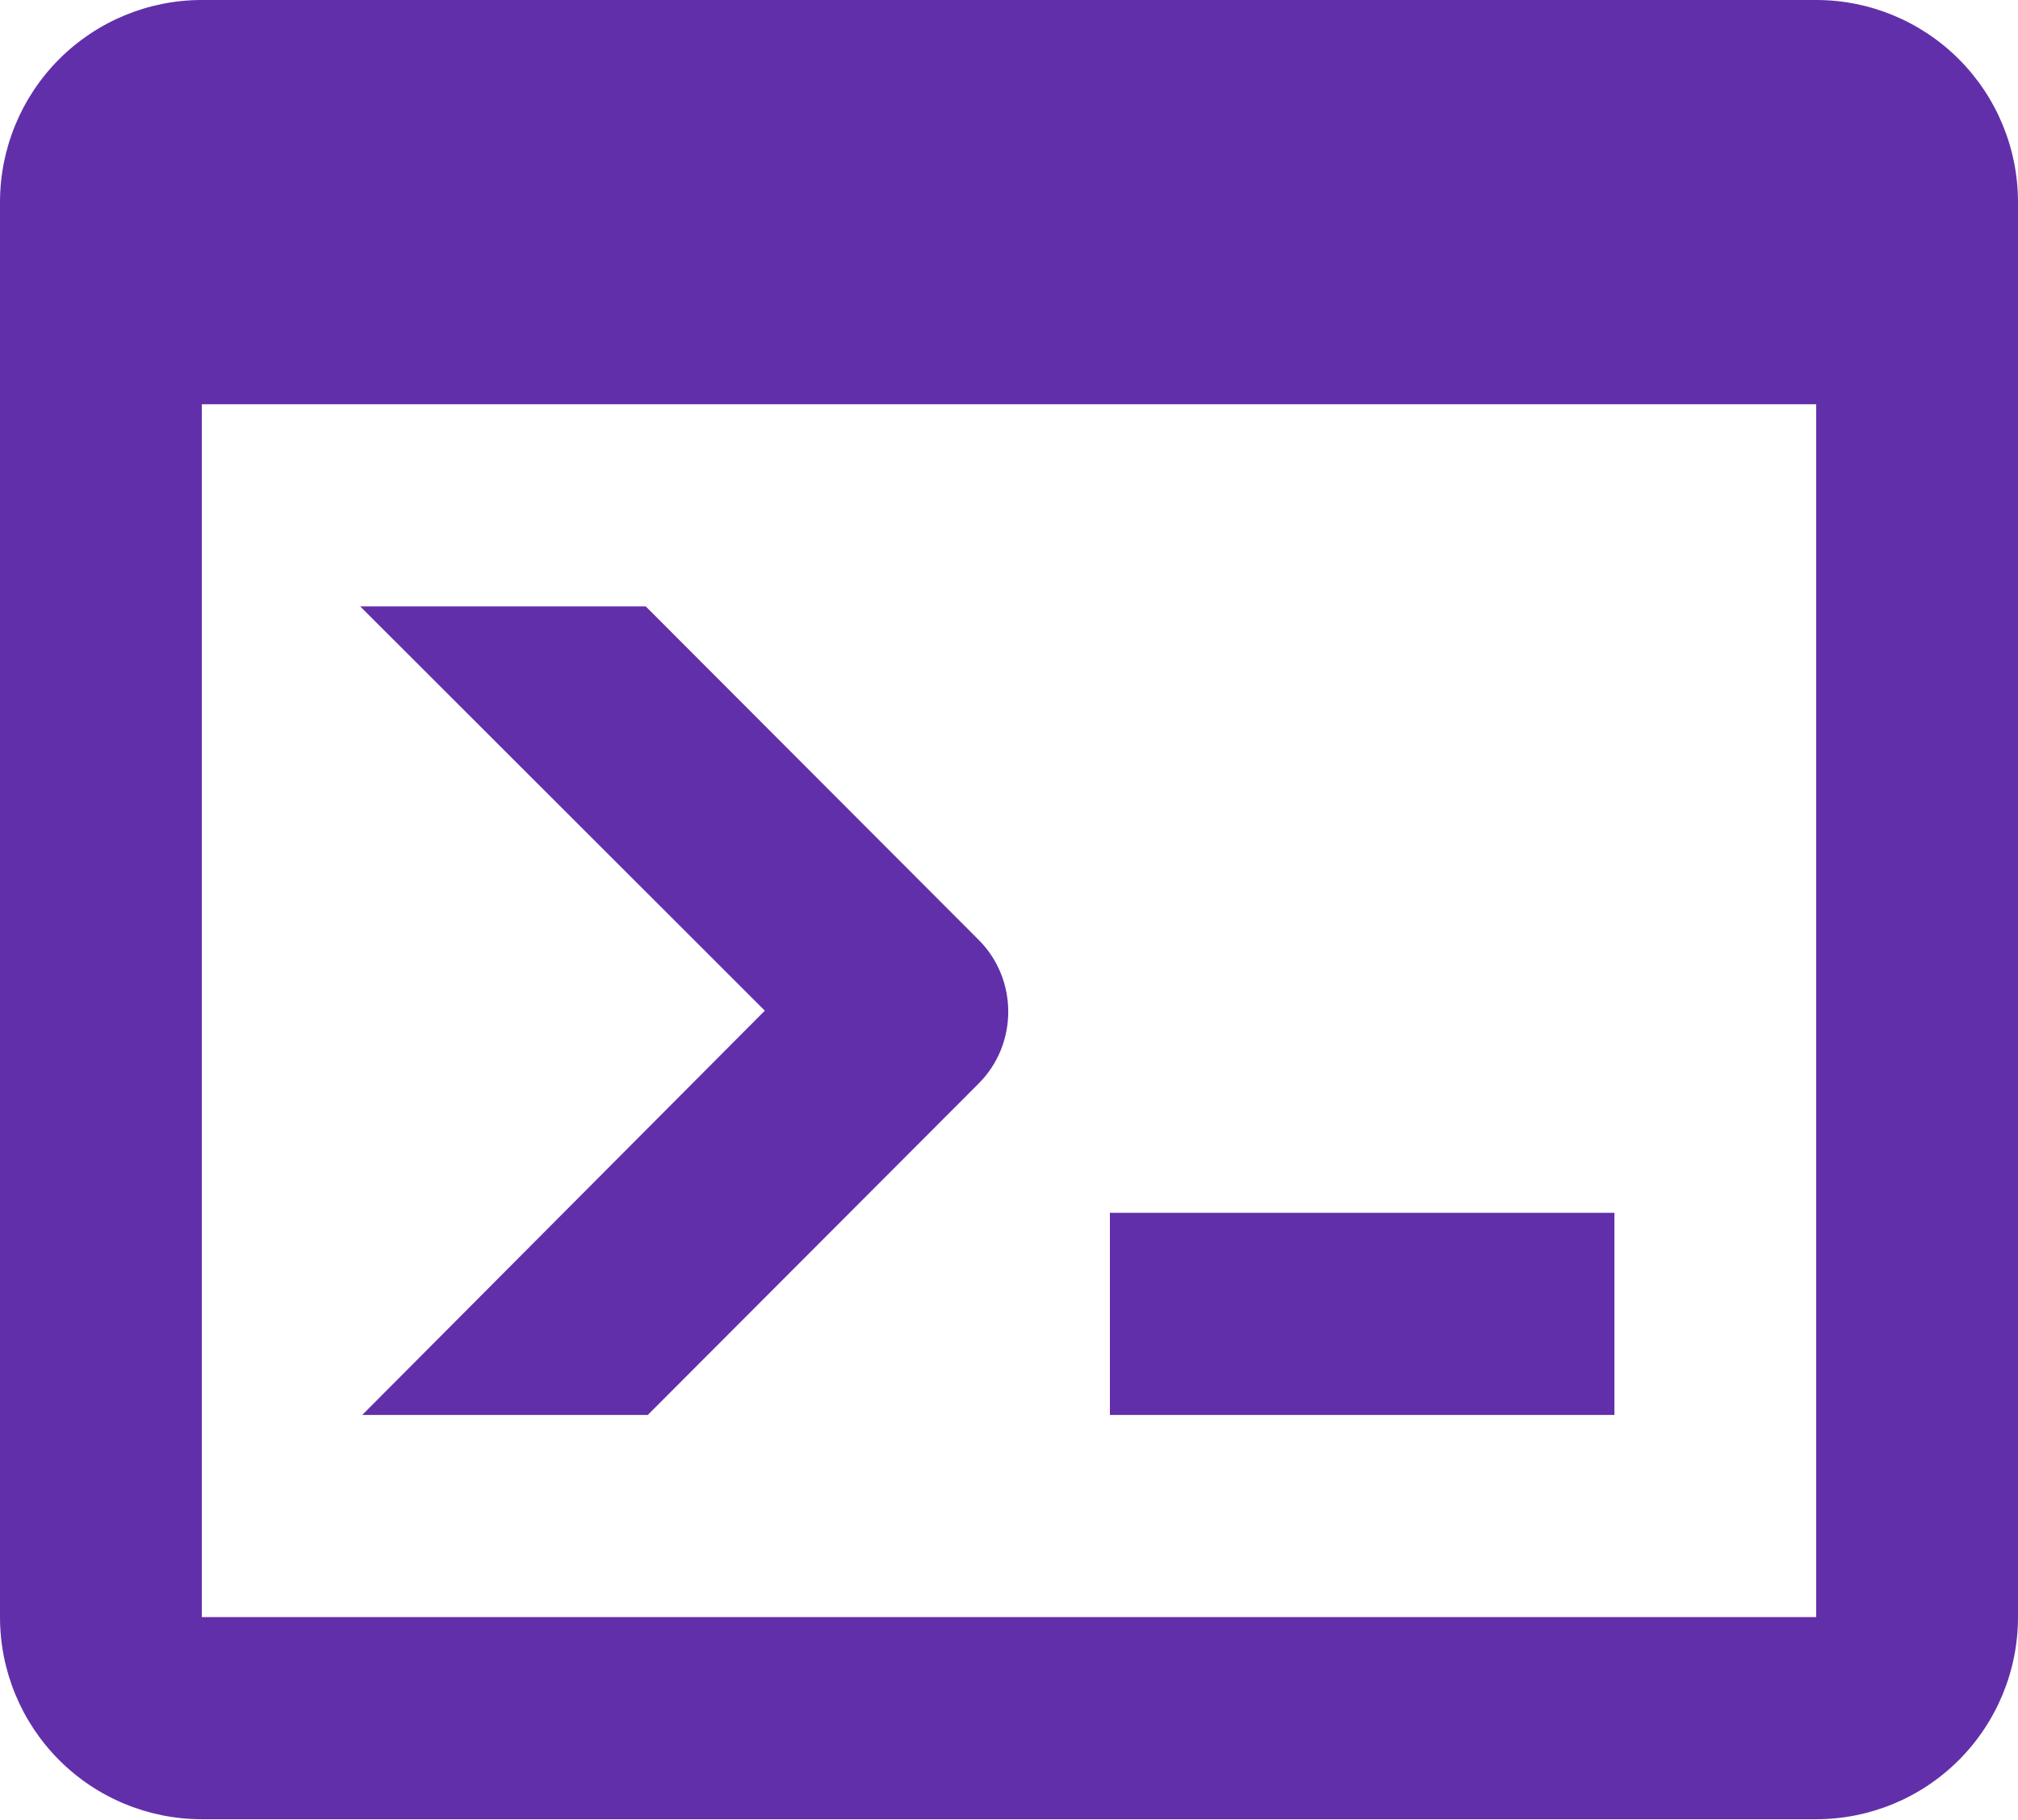
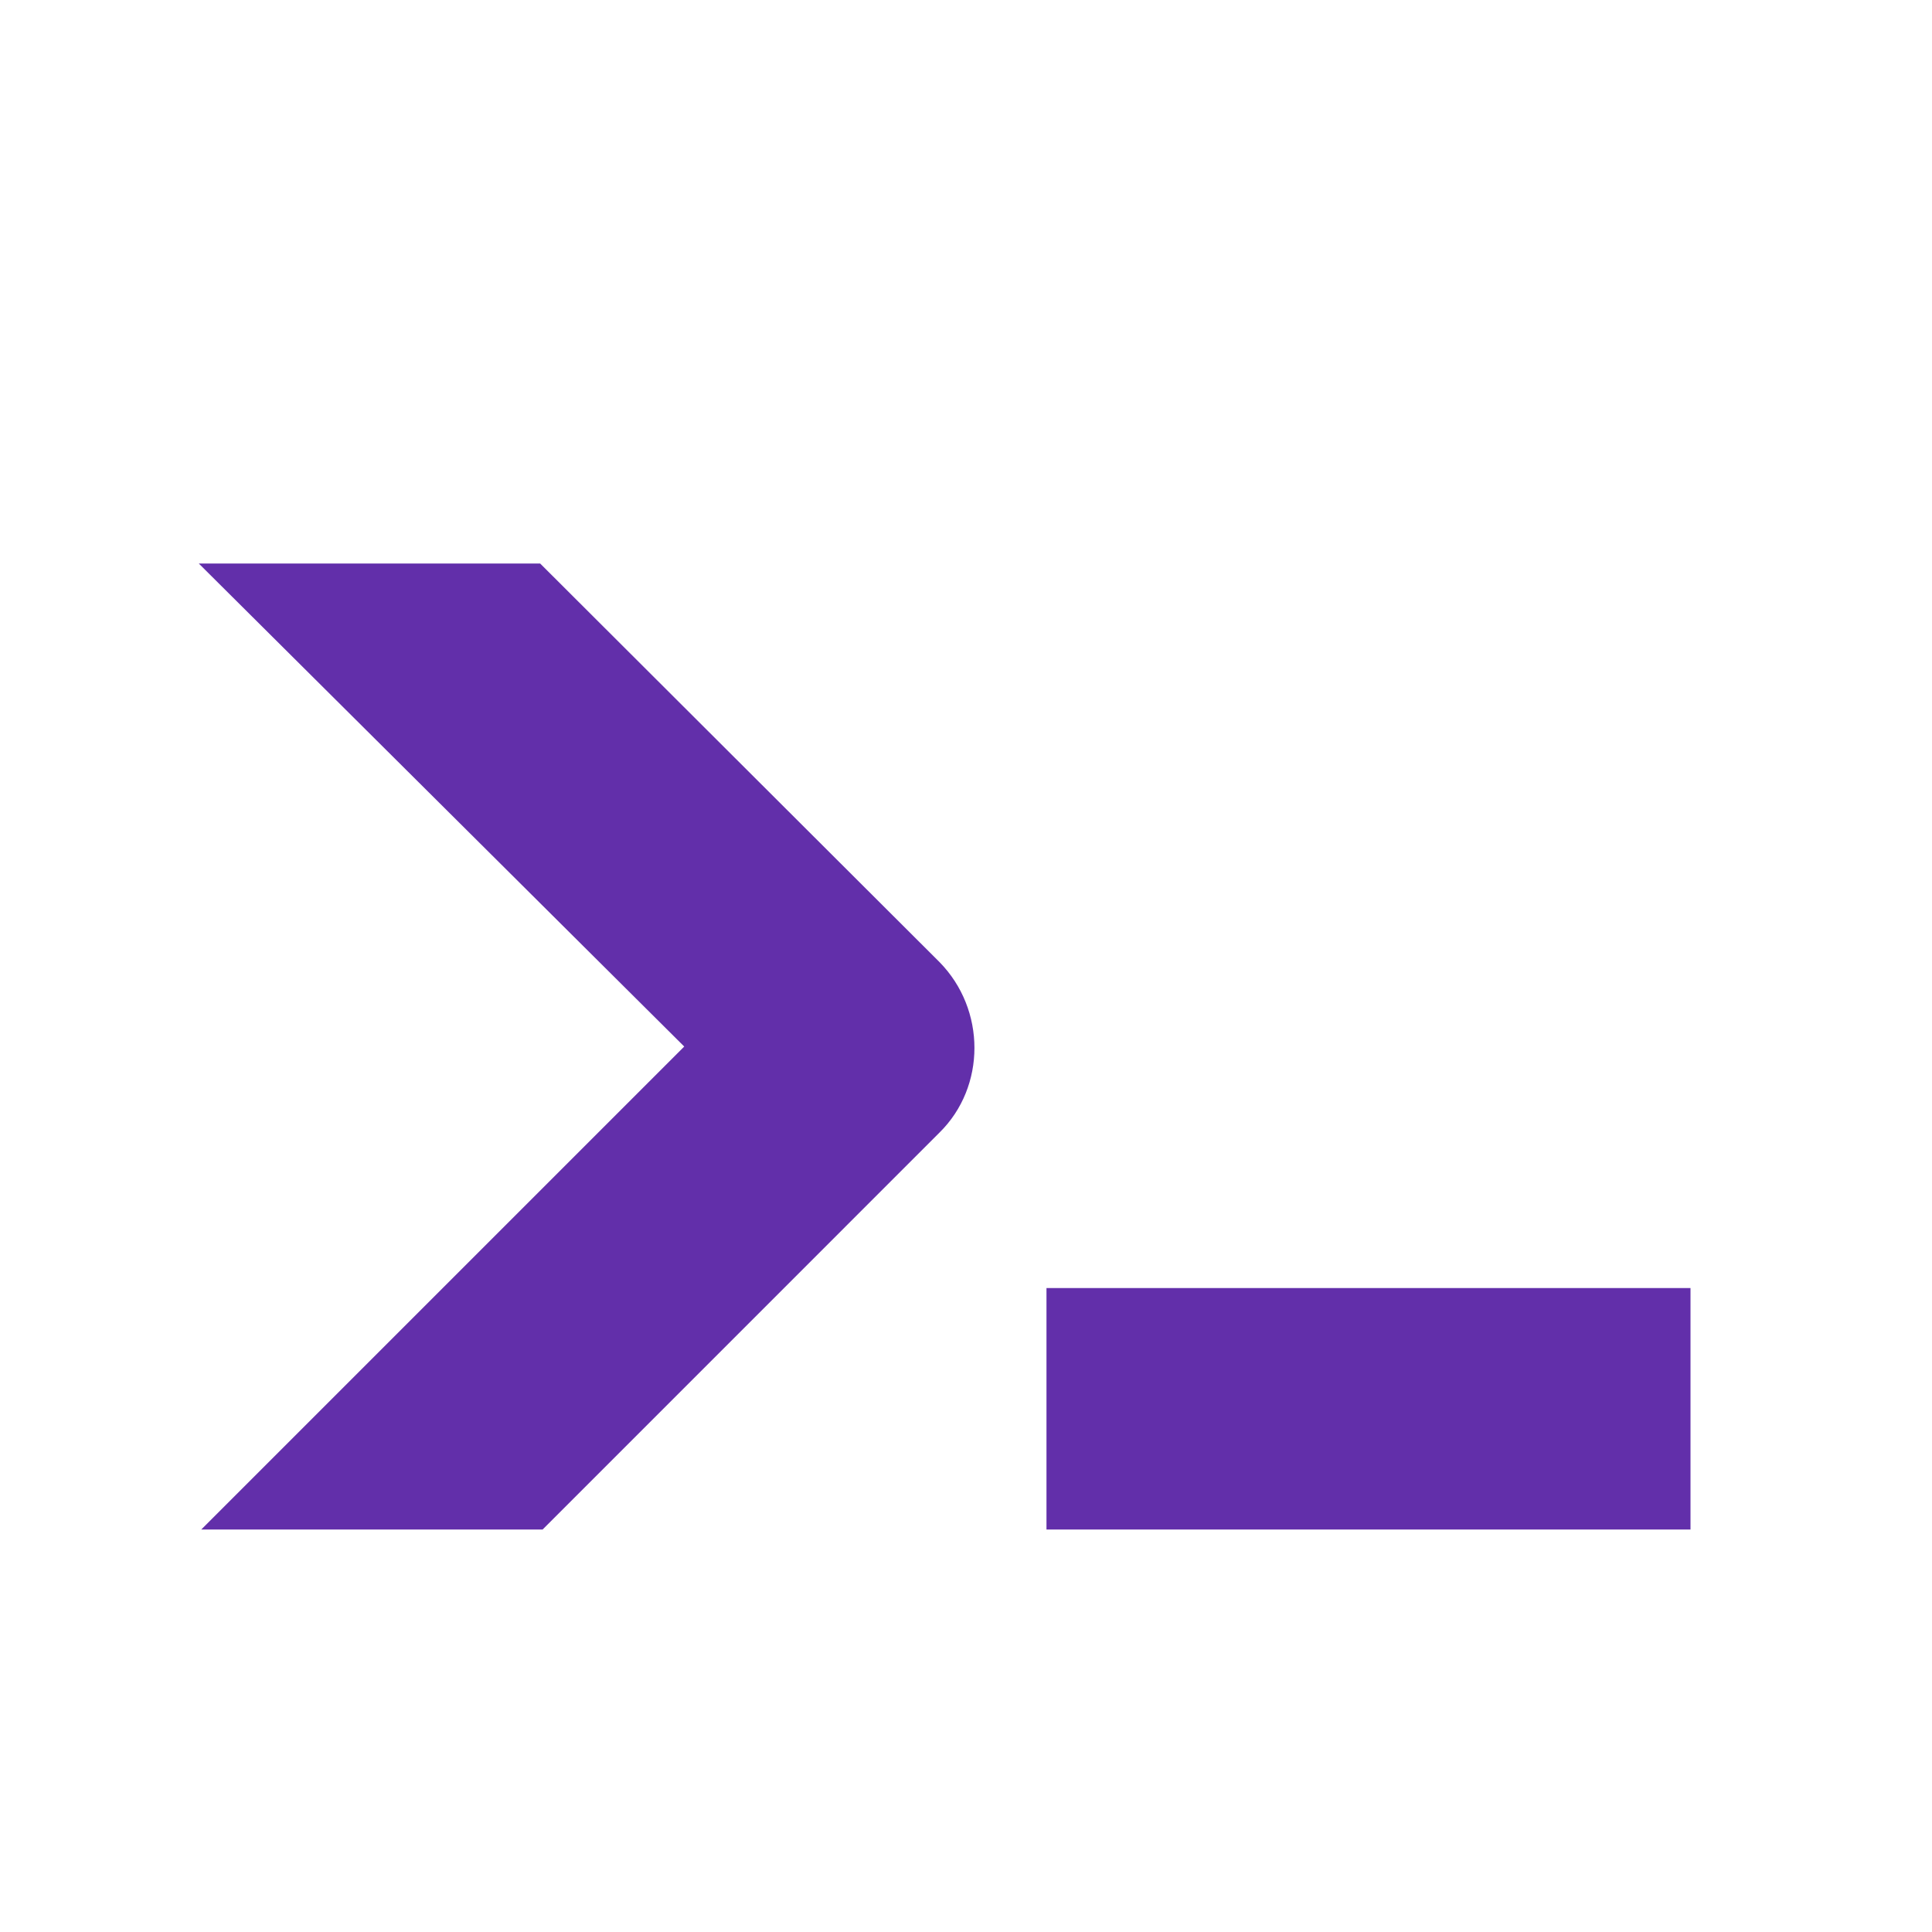
- <svg xmlns="http://www.w3.org/2000/svg" width="742" height="669" viewBox="0 0 742 669" fill="none">
-   <path d="M667.8 594.667V148.667H74.2V594.667H667.8ZM667.8 0C687.479 0 706.352 7.832 720.267 21.772C734.182 35.712 742 54.619 742 74.333V594.667C742 614.381 734.182 633.288 720.267 647.228C706.352 661.168 687.479 669 667.8 669H74.2C54.521 669 35.648 661.168 21.733 647.228C7.817 633.288 0 614.381 0 594.667V74.333C0 54.619 7.817 35.712 21.733 21.772C35.648 7.832 54.521 0 74.2 0H667.8ZM408.1 520.333V446H593.6V520.333H408.1ZM281.218 371.667L132.447 223H237.44L359.87 345.65C374.339 360.145 374.339 383.932 359.87 398.427L238.182 520.333H133.189L281.218 371.667Z" fill="#622FAA" />
+ <svg xmlns="http://www.w3.org/2000/svg" width="32" height="32" viewBox="0 0 32 32" fill="none">
+   <path d="M17.333 25.334V21.334H28V25.334H17.333ZM11.333 17.334L3.293 9.334H8.947L15.56 15.934C16.333 16.72 16.333 18 15.56 18.76L8.987 25.334H3.333L11.333 17.334Z" fill="#622FAA" />
</svg>
